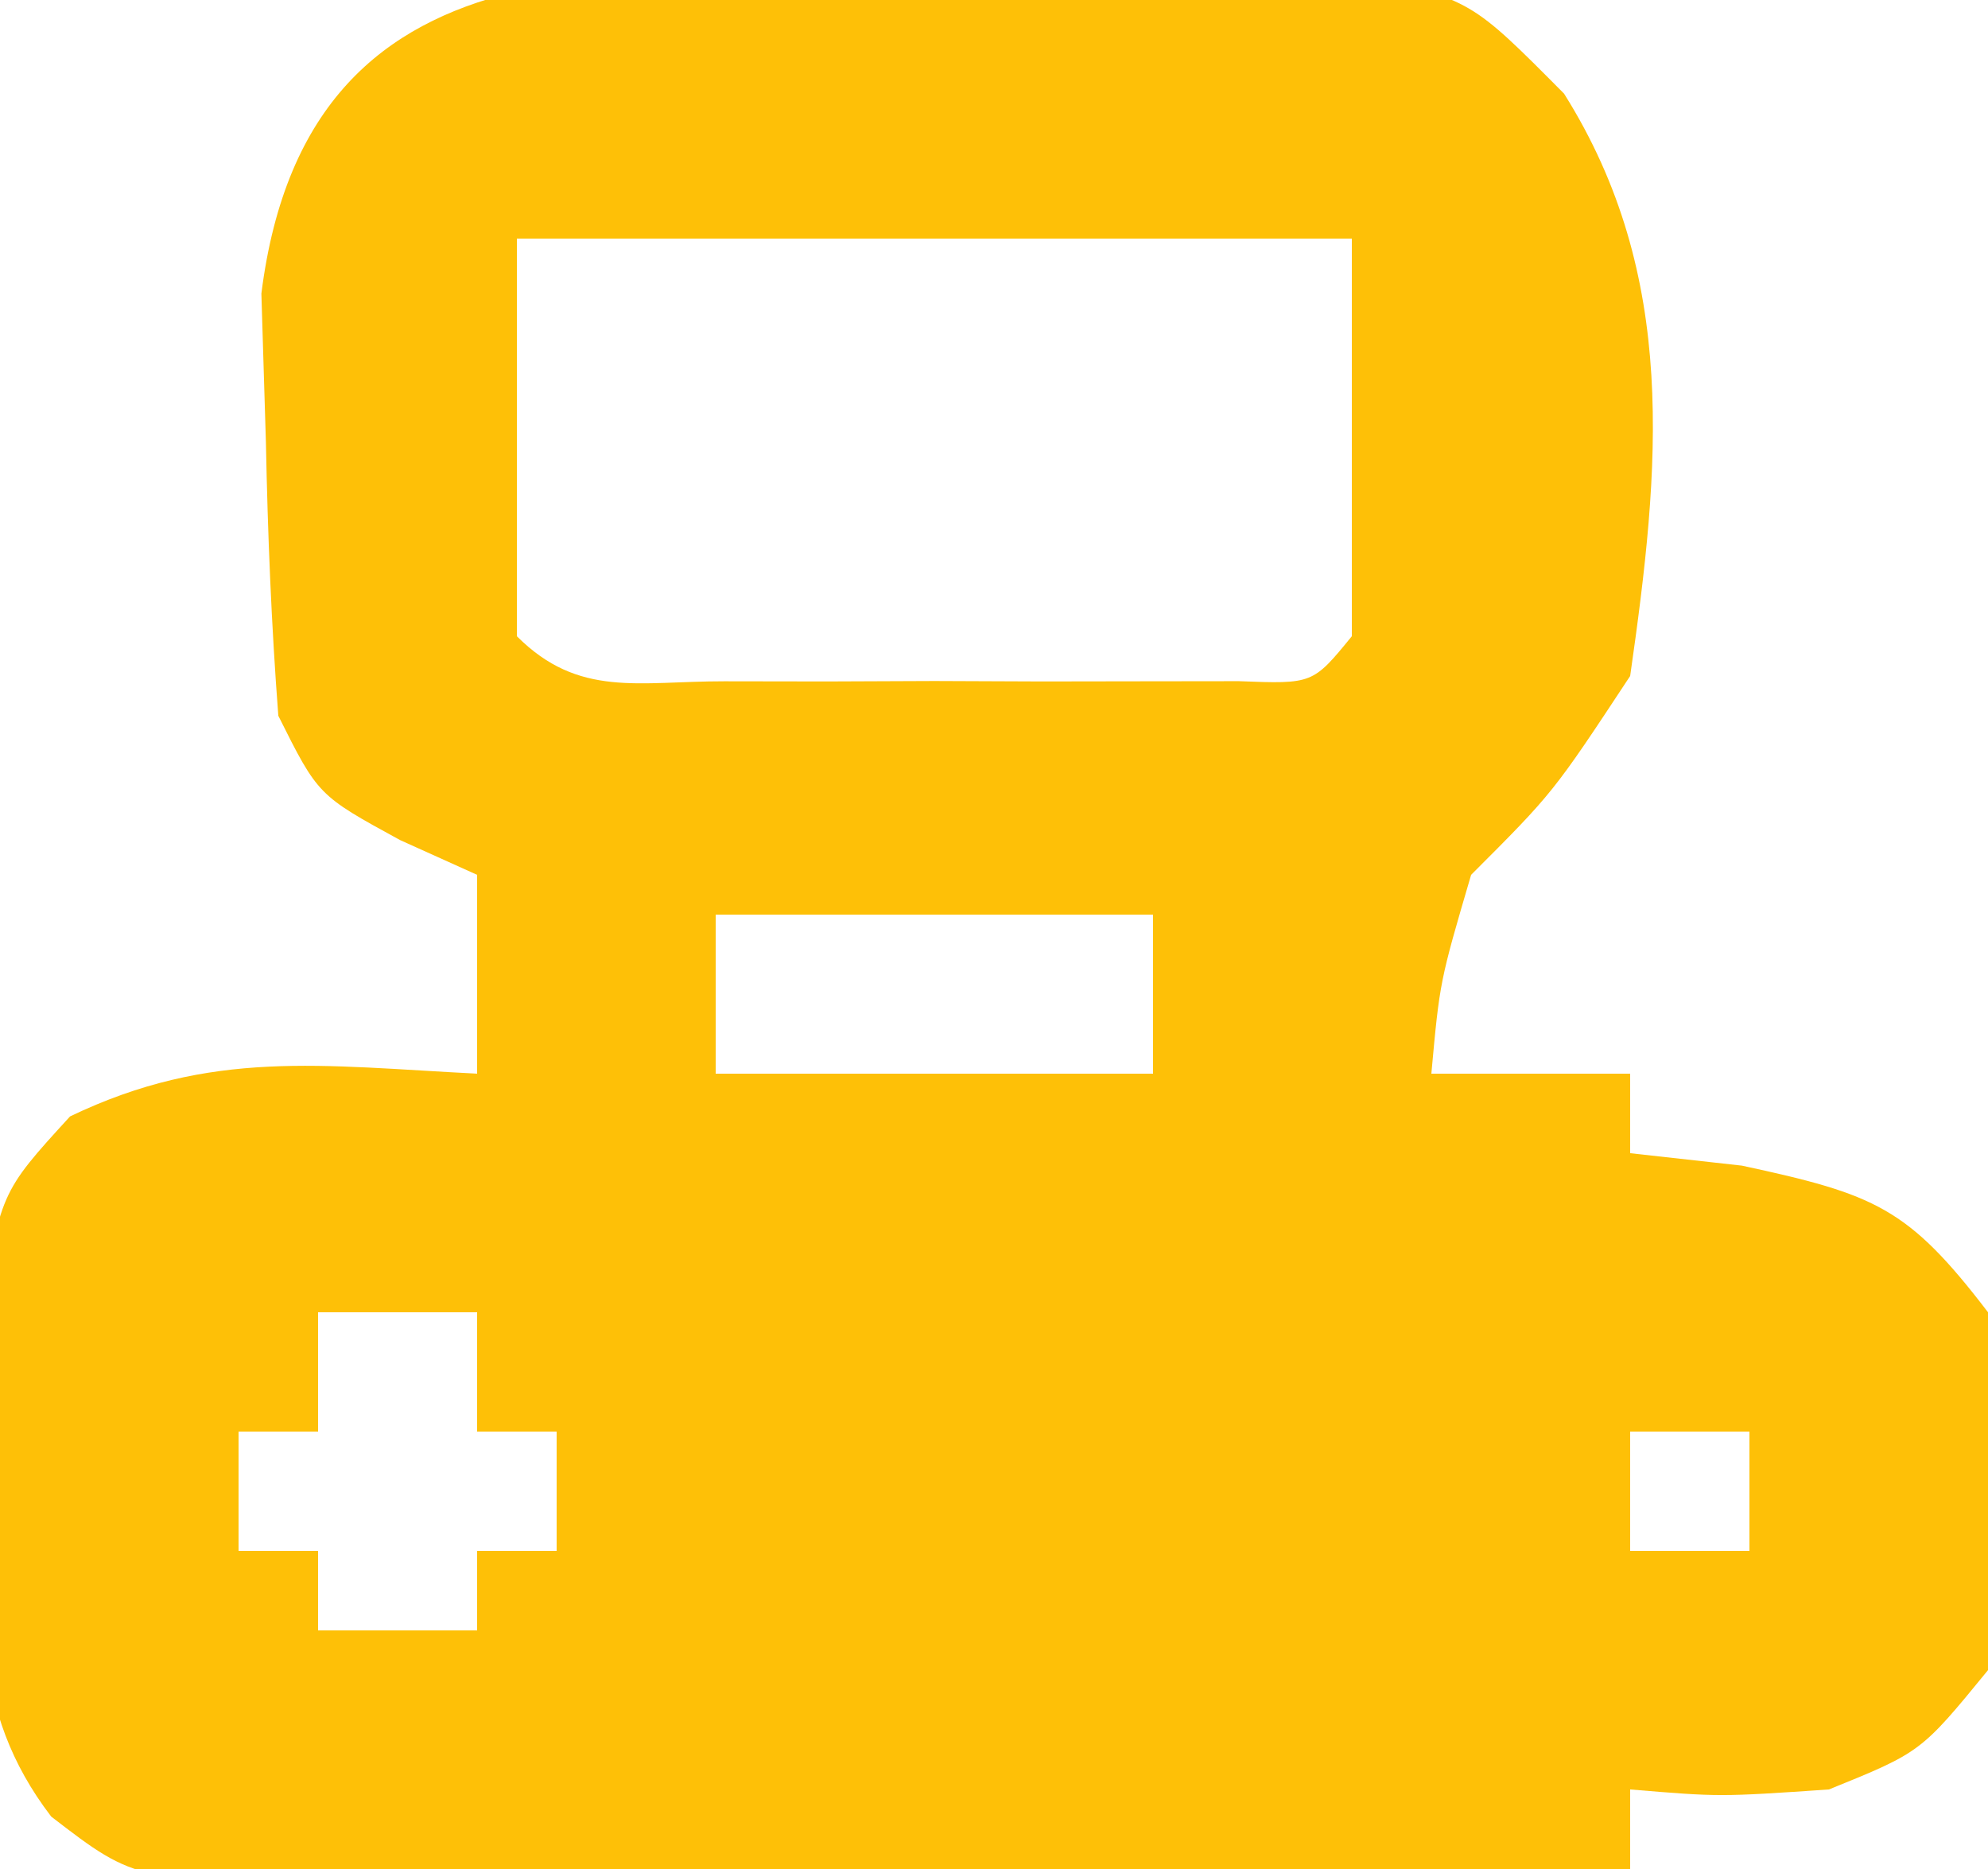
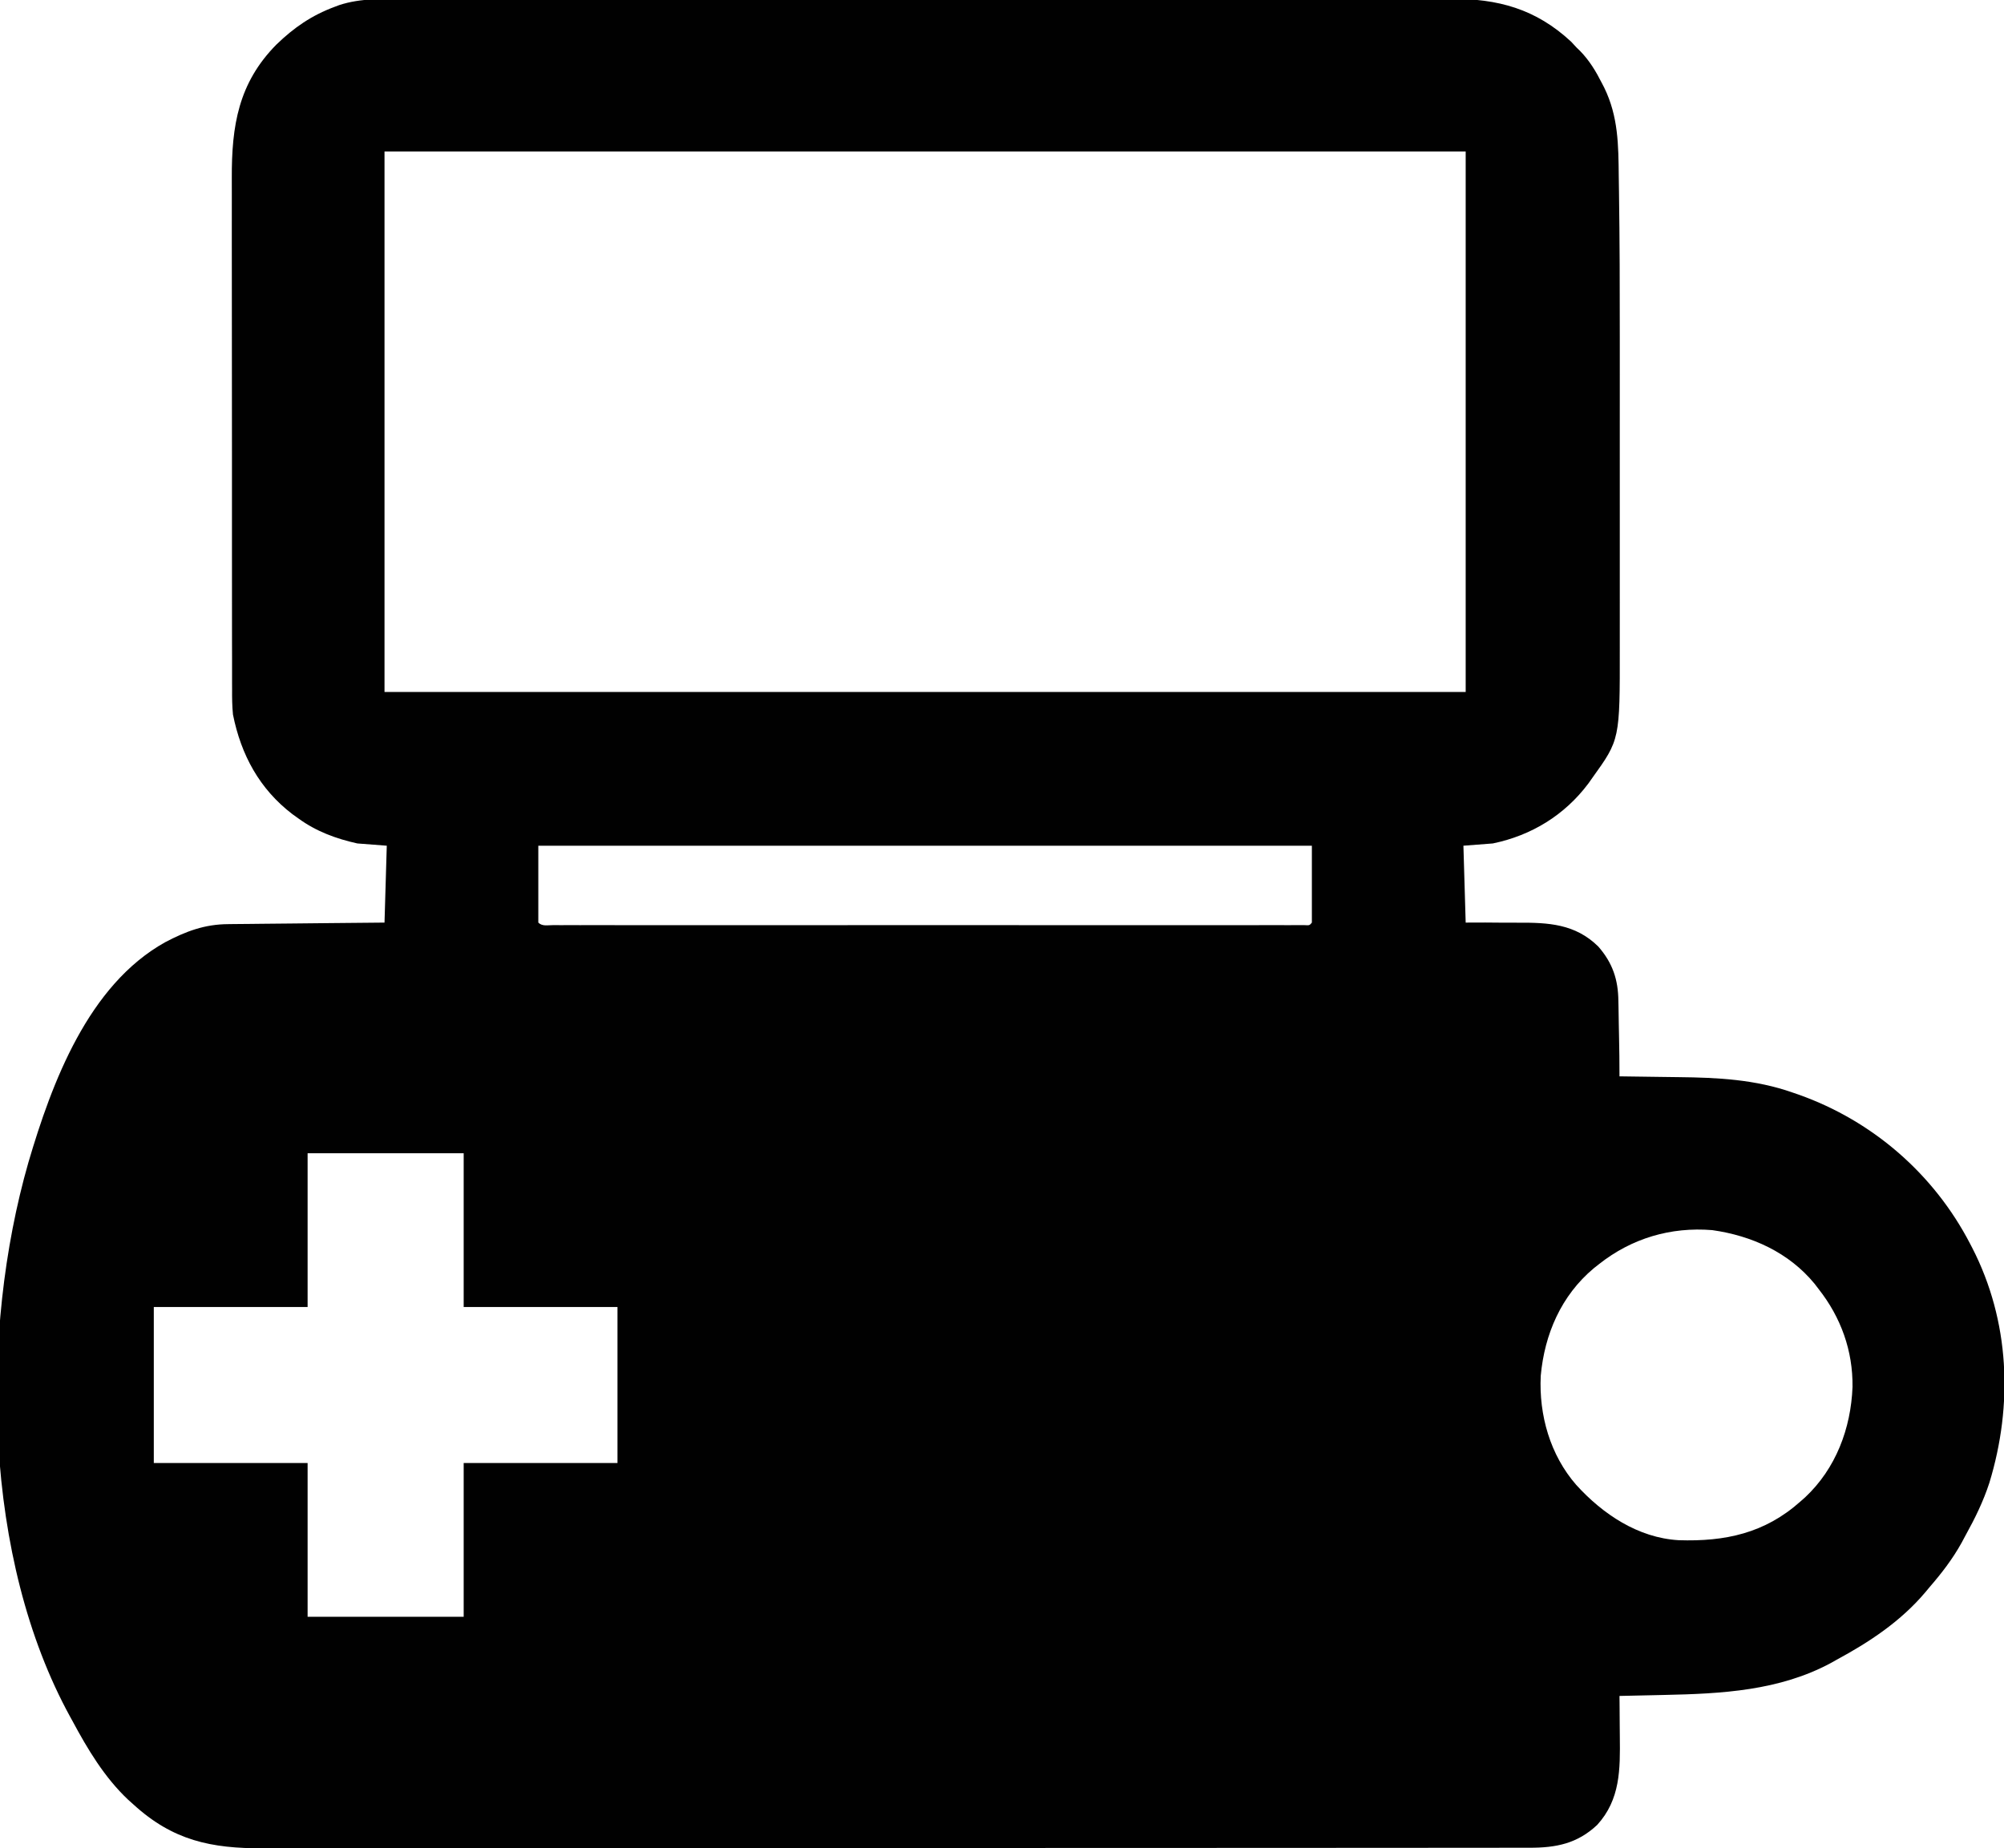
- <svg xmlns="http://www.w3.org/2000/svg" version="1.1" width="50" height="47">
-   <path d="M0 0 C1.189 -0.024 2.377 -0.048 3.602 -0.072 C4.744 -0.07 5.886 -0.068 7.062 -0.066 C8.105 -0.067 9.148 -0.068 10.223 -0.069 C13 0.562 13 0.562 15.338 2.918 C18.225 7.512 17.751 12.322 17 17.562 C15.062 20.5 15.062 20.5 13 22.562 C12.211 25.248 12.211 25.248 12 27.562 C13.65 27.562 15.3 27.562 17 27.562 C17 28.223 17 28.883 17 29.562 C17.928 29.666 18.856 29.769 19.812 29.875 C23.166 30.598 23.985 30.926 26 33.562 C26.613 36.611 26.513 39.5 26 42.562 C24.312 44.625 24.312 44.625 22 45.562 C19.25 45.75 19.25 45.75 17 45.562 C17 46.222 17 46.883 17 47.562 C11.643 47.637 6.287 47.691 0.929 47.727 C-0.893 47.742 -2.716 47.763 -4.538 47.789 C-7.157 47.825 -9.776 47.842 -12.395 47.855 C-13.618 47.879 -13.618 47.879 -14.866 47.902 C-20.556 47.904 -20.556 47.904 -22.712 46.244 C-24.794 43.525 -24.434 40.915 -24.438 37.562 C-24.457 36.325 -24.476 35.087 -24.496 33.812 C-24 30.562 -24 30.562 -22.238 28.637 C-18.683 26.93 -15.905 27.367 -12 27.562 C-12 25.913 -12 24.262 -12 22.562 C-12.959 22.129 -12.959 22.129 -13.938 21.688 C-16 20.562 -16 20.562 -17 18.562 C-17.175 16.275 -17.267 13.981 -17.312 11.688 C-17.35 10.453 -17.387 9.218 -17.426 7.945 C-16.224 -1.599 -7.563 -0.07 0 0 Z M-11 6.562 C-11 9.863 -11 13.162 -11 16.562 C-9.444 18.119 -7.94 17.692 -5.781 17.695 C-4.932 17.697 -4.082 17.698 -3.207 17.699 C-2.314 17.695 -1.42 17.691 -0.5 17.688 C0.84 17.693 0.84 17.693 2.207 17.699 C3.481 17.697 3.481 17.697 4.781 17.695 C5.566 17.694 6.35 17.693 7.158 17.692 C9.018 17.764 9.018 17.764 10 16.562 C10 13.262 10 9.963 10 6.562 C3.07 6.562 -3.86 6.562 -11 6.562 Z M-6 23.562 C-6 24.883 -6 26.203 -6 27.562 C-2.37 27.562 1.26 27.562 5 27.562 C5 26.242 5 24.922 5 23.562 C1.37 23.562 -2.26 23.562 -6 23.562 Z M-16 33.562 C-16 34.553 -16 35.542 -16 36.562 C-16.66 36.562 -17.32 36.562 -18 36.562 C-18 37.553 -18 38.542 -18 39.562 C-17.34 39.562 -16.68 39.562 -16 39.562 C-16 40.222 -16 40.883 -16 41.562 C-14.68 41.562 -13.36 41.562 -12 41.562 C-12 40.903 -12 40.242 -12 39.562 C-11.34 39.562 -10.68 39.562 -10 39.562 C-10 38.572 -10 37.583 -10 36.562 C-10.66 36.562 -11.32 36.562 -12 36.562 C-12 35.572 -12 34.583 -12 33.562 C-13.32 33.562 -14.64 33.562 -16 33.562 Z M17 36.562 C17 37.553 17 38.542 17 39.562 C17.99 39.562 18.98 39.562 20 39.562 C20 38.572 20 37.583 20 36.562 C19.01 36.562 18.02 36.562 17 36.562 Z " fill="#FEC007" transform="translate(24,-0.5625)" />
+ <svg xmlns="http://www.w3.org/2000/svg" version="1.1" width="886" height="817">
+   <path d="M0 0 C2.062 -0.004 4.124 -0.01 6.186 -0.016 C11.835 -0.031 17.484 -0.027 23.132 -0.019 C29.231 -0.014 35.33 -0.027 41.429 -0.037 C52.682 -0.053 63.934 -0.056 75.186 -0.051 C85.584 -0.046 95.981 -0.047 106.379 -0.053 C107.775 -0.053 109.171 -0.054 110.567 -0.055 C112.671 -0.056 114.775 -0.057 116.879 -0.058 C136.434 -0.069 155.989 -0.074 175.543 -0.066 C176.28 -0.066 177.017 -0.065 177.776 -0.065 C183.758 -0.063 189.741 -0.06 195.723 -0.057 C219.054 -0.047 242.384 -0.056 265.715 -0.079 C291.944 -0.105 318.174 -0.118 344.403 -0.111 C347.202 -0.11 350 -0.109 352.799 -0.109 C353.488 -0.108 354.177 -0.108 354.886 -0.108 C365.273 -0.106 375.66 -0.114 386.048 -0.127 C397.865 -0.142 409.682 -0.142 421.5 -0.125 C427.527 -0.116 433.554 -0.114 439.581 -0.13 C445.104 -0.143 450.626 -0.139 456.149 -0.119 C458.141 -0.116 460.134 -0.118 462.126 -0.129 C483.033 -0.231 499.755 4.284 515.414 18.825 C516.198 19.671 516.982 20.516 517.789 21.388 C518.309 21.89 518.828 22.393 519.364 22.911 C523.543 27.213 526.344 31.893 529.039 37.2 C529.369 37.839 529.698 38.478 530.037 39.137 C536.306 51.977 536.323 64.596 536.469 78.602 C536.501 80.792 536.535 82.982 536.569 85.172 C536.885 106.728 536.938 128.286 536.924 149.844 C536.921 155.215 536.924 160.586 536.925 165.958 C536.927 174.923 536.925 183.889 536.92 192.855 C536.914 203.172 536.916 213.489 536.922 223.806 C536.926 232.771 536.927 241.736 536.924 250.701 C536.923 256.011 536.922 261.321 536.926 266.631 C536.929 271.594 536.927 276.557 536.921 281.52 C536.92 283.326 536.92 285.132 536.922 286.939 C536.967 327.448 536.967 327.448 524.789 344.388 C523.912 345.631 523.912 345.631 523.016 346.899 C512.516 360.893 497.868 369.854 480.789 373.388 C476.499 373.718 472.209 374.048 467.789 374.388 C468.119 385.608 468.449 396.828 468.789 408.388 C471.659 408.379 474.528 408.37 477.485 408.36 C480.312 408.375 483.138 408.402 485.965 408.43 C487.906 408.443 489.848 408.444 491.789 408.432 C505.343 408.359 517.186 408.922 527.393 418.945 C533.745 426.202 536.221 433.618 536.301 443.087 C536.319 443.885 536.337 444.683 536.356 445.505 C536.409 448.029 536.443 450.552 536.477 453.075 C536.51 454.779 536.545 456.483 536.58 458.187 C536.702 464.253 536.811 470.319 536.789 476.388 C537.351 476.394 537.912 476.399 538.491 476.405 C544.43 476.47 550.369 476.555 556.309 476.65 C558.514 476.683 560.719 476.711 562.924 476.734 C580.232 476.919 596.94 477.767 613.414 483.575 C614.287 483.876 615.16 484.176 616.059 484.486 C648.758 496.098 675.833 519.619 691.789 550.388 C692.1 550.983 692.411 551.578 692.731 552.192 C709.358 584.551 710.857 621.583 700.332 656.101 C697.66 664.323 693.973 671.844 689.789 679.388 C689.212 680.467 688.634 681.546 688.039 682.657 C684.02 689.905 679.204 696.133 673.789 702.388 C673.18 703.12 672.57 703.852 671.942 704.606 C661.192 717.339 647.339 726.543 632.789 734.388 C631.972 734.849 631.155 735.311 630.313 735.786 C607.481 748.104 581.944 749.417 556.602 749.95 C554.677 749.993 552.752 750.037 550.827 750.081 C546.148 750.187 541.469 750.289 536.789 750.388 C536.8 751.325 536.81 752.261 536.821 753.227 C536.856 756.76 536.881 760.294 536.899 763.828 C536.909 765.346 536.923 766.865 536.94 768.383 C537.102 782.799 537.206 796.156 526.934 807.423 C518.097 815.731 508.72 817.541 496.994 817.519 C495.995 817.521 494.997 817.523 493.968 817.525 C490.602 817.531 487.236 817.53 483.87 817.528 C481.441 817.531 479.011 817.534 476.582 817.537 C470.592 817.544 464.602 817.547 458.612 817.547 C451.438 817.548 444.264 817.555 437.091 817.562 C419.751 817.578 402.411 817.584 385.071 817.589 C376.868 817.591 368.665 817.594 360.462 817.598 C332.381 817.611 304.301 817.622 276.221 817.625 C274.458 817.625 272.696 817.626 270.933 817.626 C269.166 817.626 267.399 817.626 265.631 817.627 C262.086 817.627 258.541 817.627 254.996 817.628 C254.117 817.628 253.238 817.628 252.333 817.628 C223.834 817.632 195.335 817.648 166.836 817.671 C136.706 817.696 106.575 817.709 76.445 817.711 C73.137 817.711 69.829 817.711 66.521 817.711 C65.706 817.711 64.892 817.711 64.052 817.711 C50.947 817.713 37.842 817.724 24.737 817.738 C11.562 817.753 -1.612 817.756 -14.786 817.748 C-22.611 817.743 -30.436 817.747 -38.261 817.763 C-44.107 817.774 -49.953 817.769 -55.799 817.758 C-58.161 817.756 -60.524 817.759 -62.887 817.768 C-85.828 817.847 -102.744 814.362 -120.211 798.388 C-120.979 797.701 -121.747 797.014 -122.539 796.306 C-133.021 786.428 -140.454 773.986 -147.211 761.388 C-147.532 760.804 -147.854 760.22 -148.186 759.619 C-186.616 689.58 -188.271 589.749 -166.644 514.413 C-156.268 479.171 -140.216 436.019 -106.175 417.063 C-97.036 412.253 -88.721 409.102 -78.234 409.069 C-77.482 409.059 -76.73 409.049 -75.955 409.038 C-73.498 409.008 -71.042 408.991 -68.586 408.974 C-66.871 408.955 -65.156 408.935 -63.441 408.915 C-58.95 408.864 -54.458 408.824 -49.967 408.787 C-44.566 408.74 -39.165 408.678 -33.765 408.619 C-25.58 408.531 -17.395 408.461 -9.211 408.388 C-8.881 397.168 -8.551 385.948 -8.211 374.388 C-12.501 374.058 -16.791 373.728 -21.211 373.388 C-30.642 371.295 -39.355 368.084 -47.211 362.388 C-48.564 361.417 -48.564 361.417 -49.945 360.427 C-64.519 349.275 -72.642 334.188 -76.211 316.388 C-76.585 312.654 -76.622 308.964 -76.598 305.213 C-76.604 304.156 -76.609 303.098 -76.615 302.009 C-76.629 298.502 -76.622 294.995 -76.615 291.488 C-76.62 288.959 -76.627 286.43 -76.635 283.901 C-76.651 277.765 -76.653 271.63 -76.648 265.494 C-76.644 260.502 -76.646 255.51 -76.651 250.518 C-76.652 249.805 -76.652 249.092 -76.653 248.358 C-76.655 246.909 -76.656 245.461 -76.658 244.012 C-76.671 230.453 -76.666 216.894 -76.655 203.335 C-76.645 190.959 -76.658 178.584 -76.682 166.208 C-76.706 153.469 -76.716 140.73 -76.709 127.99 C-76.705 120.851 -76.708 113.712 -76.725 106.573 C-76.741 99.856 -76.737 93.139 -76.718 86.423 C-76.714 83.967 -76.717 81.511 -76.728 79.054 C-76.818 56.08 -73.845 37.151 -57.027 20.11 C-49.219 12.563 -41.457 7.192 -31.211 3.388 C-30.536 3.133 -29.861 2.878 -29.167 2.616 C-19.611 -0.496 -9.93 -0.033 0 0 Z M-9.211 67.388 C-9.211 146.258 -9.211 225.128 -9.211 306.388 C148.529 306.388 306.269 306.388 468.789 306.388 C468.789 227.518 468.789 148.648 468.789 67.388 C311.049 67.388 153.309 67.388 -9.211 67.388 Z M58.789 374.388 C58.789 385.608 58.789 396.828 58.789 408.388 C60.522 410.12 62.86 409.513 65.22 409.514 C66.405 409.516 67.591 409.519 68.813 409.521 C70.132 409.519 71.451 409.517 72.811 409.515 C74.213 409.516 75.616 409.517 77.018 409.519 C80.891 409.524 84.763 409.521 88.635 409.518 C92.805 409.516 96.974 409.52 101.143 409.522 C109.317 409.527 117.492 409.526 125.666 409.523 C132.306 409.521 138.947 409.52 145.587 409.521 C146.53 409.522 147.474 409.522 148.445 409.522 C150.361 409.522 152.277 409.523 154.193 409.523 C172.179 409.526 190.166 409.522 208.152 409.517 C223.603 409.513 239.054 409.513 254.505 409.518 C272.425 409.523 290.345 409.526 308.265 409.522 C310.174 409.522 312.083 409.522 313.992 409.521 C314.931 409.521 315.87 409.521 316.838 409.521 C323.475 409.52 330.111 409.522 336.748 409.524 C344.83 409.527 352.911 409.526 360.993 409.521 C365.121 409.518 369.248 409.517 373.376 409.52 C377.149 409.523 380.921 409.522 384.693 409.516 C386.718 409.515 388.742 409.518 390.766 409.521 C391.952 409.519 393.138 409.516 394.359 409.514 C395.391 409.513 396.423 409.513 397.486 409.513 C399.753 409.647 399.753 409.647 400.789 408.388 C400.789 397.168 400.789 385.948 400.789 374.388 C287.929 374.388 175.069 374.388 58.789 374.388 Z M-43.211 510.388 C-43.211 532.828 -43.211 555.268 -43.211 578.388 C-65.651 578.388 -88.091 578.388 -111.211 578.388 C-111.211 601.158 -111.211 623.928 -111.211 647.388 C-88.771 647.388 -66.331 647.388 -43.211 647.388 C-43.211 669.828 -43.211 692.268 -43.211 715.388 C-20.441 715.388 2.329 715.388 25.789 715.388 C25.789 692.948 25.789 670.508 25.789 647.388 C48.229 647.388 70.669 647.388 93.789 647.388 C93.789 624.618 93.789 601.848 93.789 578.388 C71.349 578.388 48.909 578.388 25.789 578.388 C25.789 555.948 25.789 533.508 25.789 510.388 C3.019 510.388 -19.751 510.388 -43.211 510.388 Z M527.789 559.388 C527.006 560.006 526.222 560.625 525.414 561.263 C511.025 573.318 503.642 590.399 501.977 608.825 C501.127 626.185 506.143 643.847 517.68 657.073 C529.429 670 544.992 680.458 562.934 681.514 C583.486 682.184 601.025 678.472 616.789 664.388 C617.475 663.783 618.161 663.179 618.868 662.556 C632.46 649.819 639.104 632.088 639.817 613.751 C640.016 597.691 634.682 582.956 624.789 570.388 C624.206 569.627 623.622 568.867 623.02 568.083 C611.655 554.253 595.277 546.856 577.789 544.388 C559.436 542.896 542.213 548 527.789 559.388 Z " fill="#010101" transform="translate(179.2105,-0.3876801)" />
</svg>
